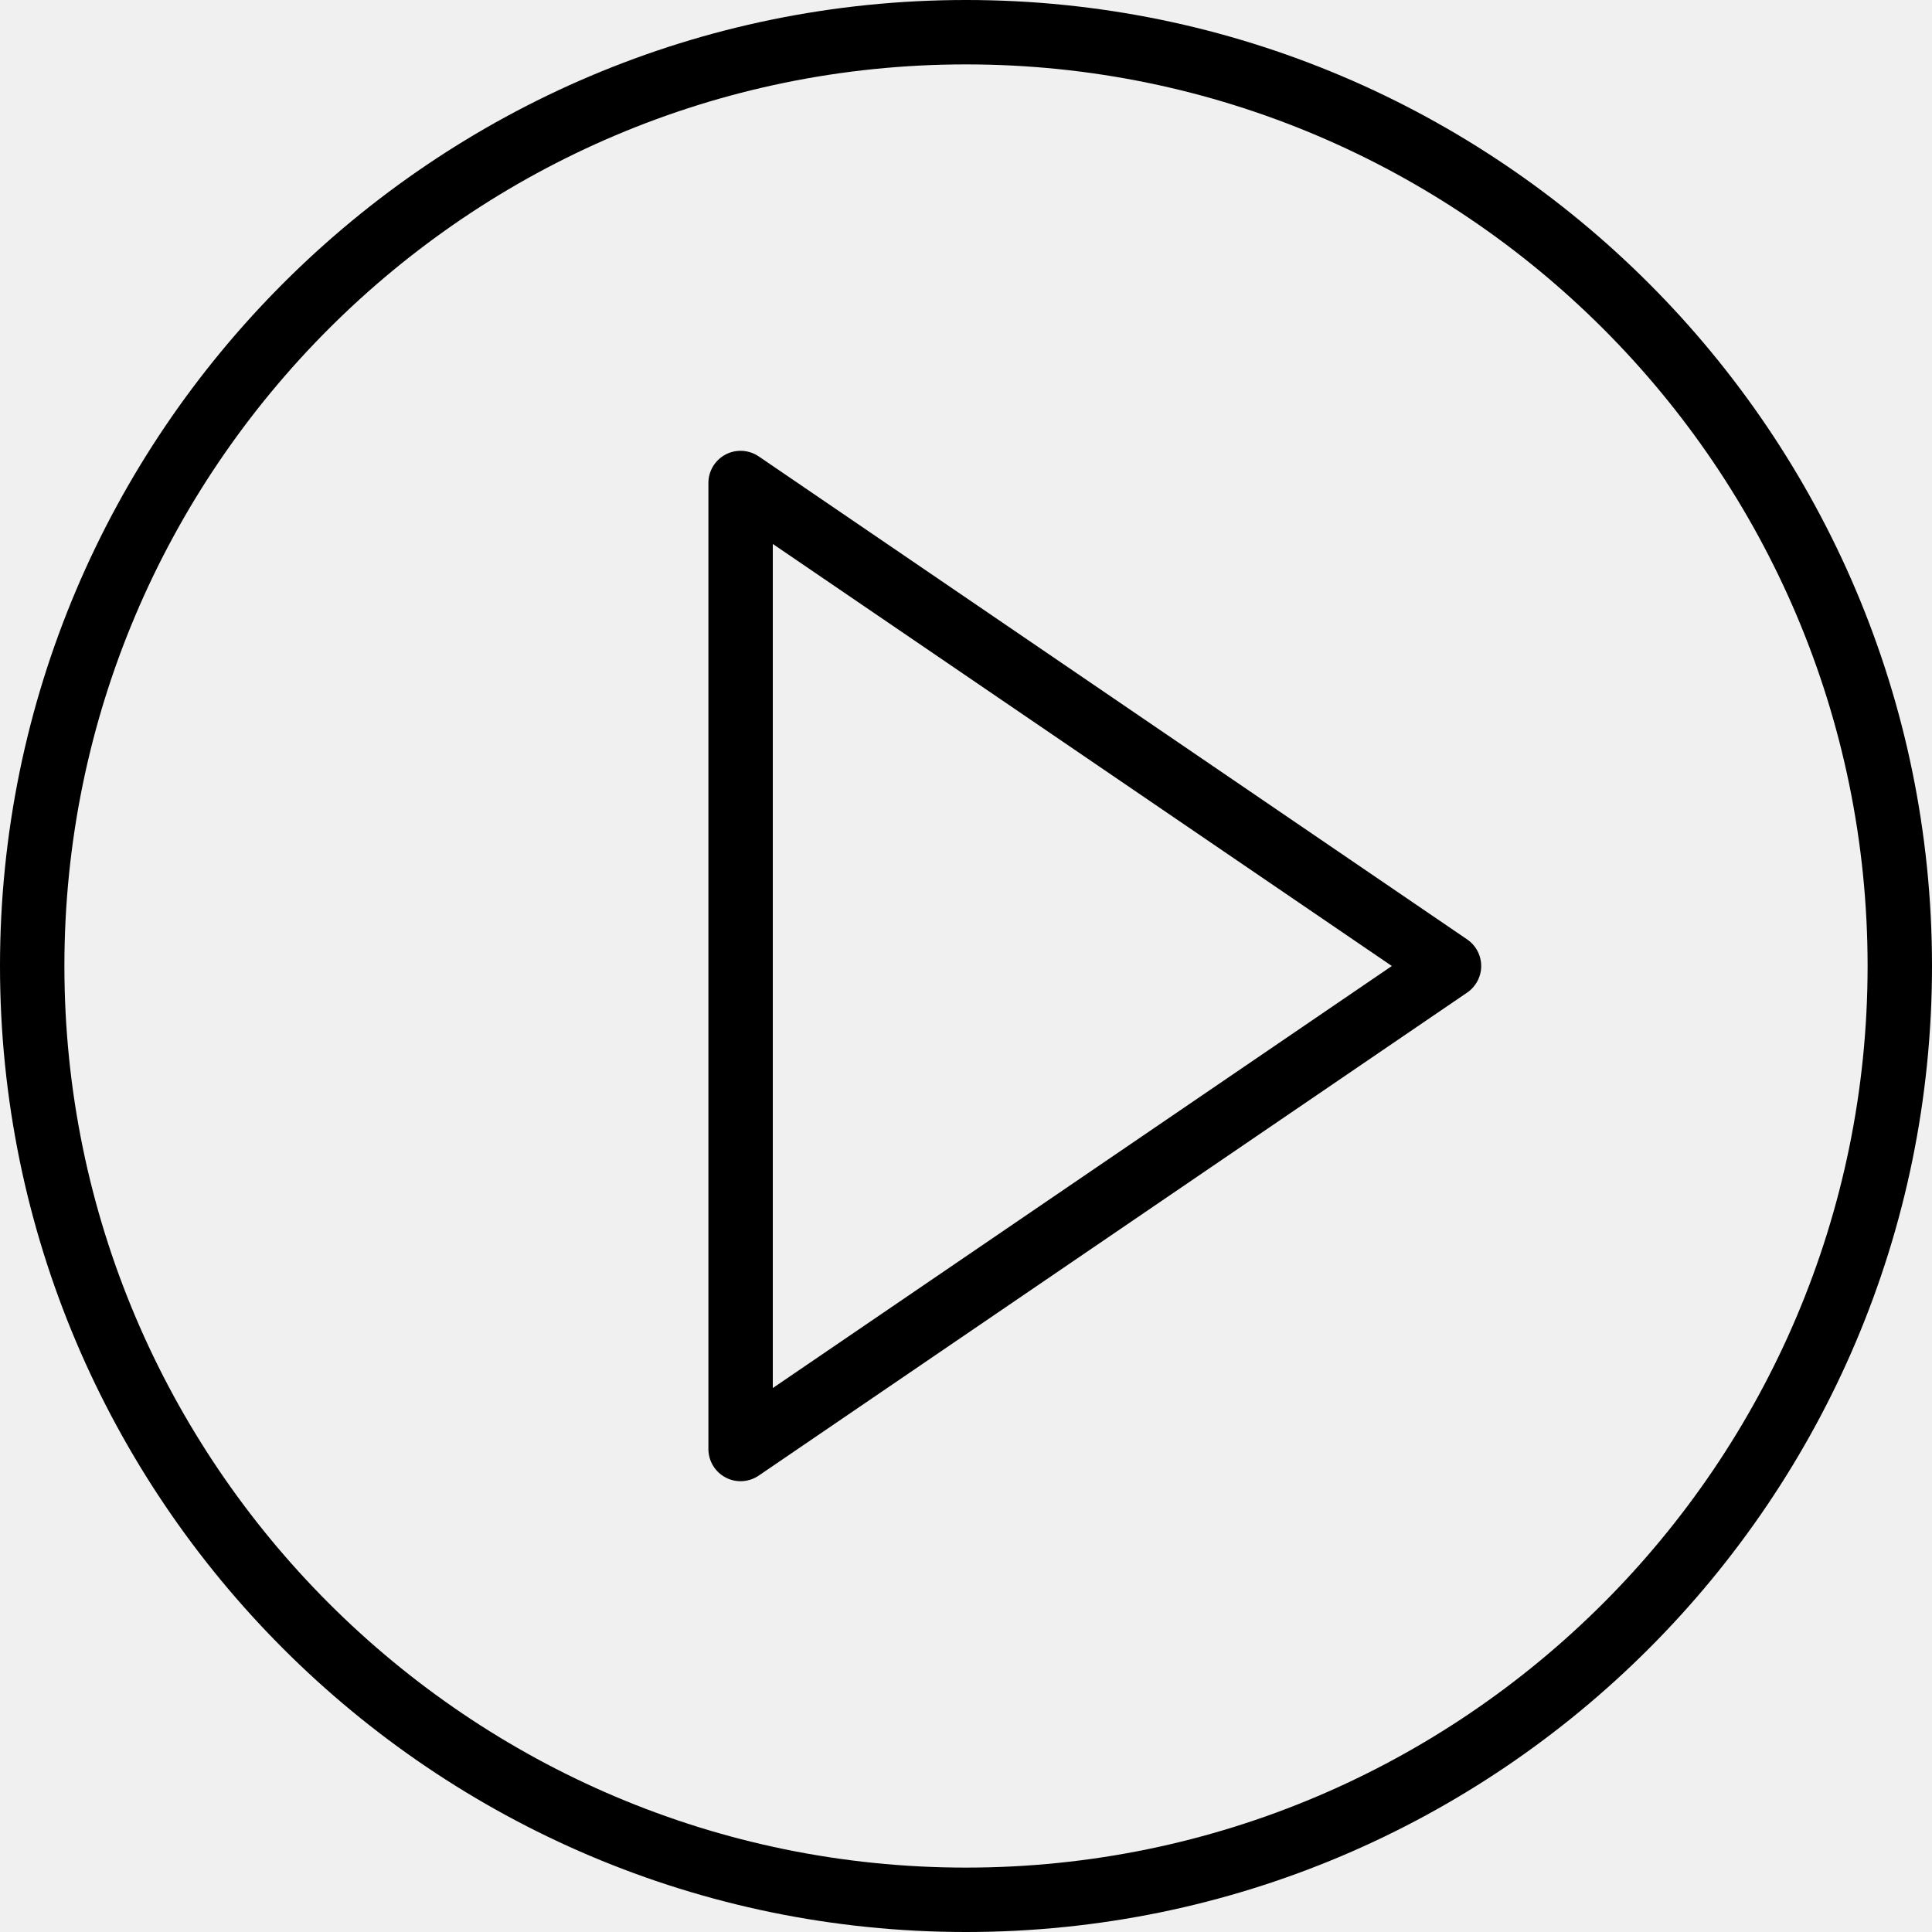
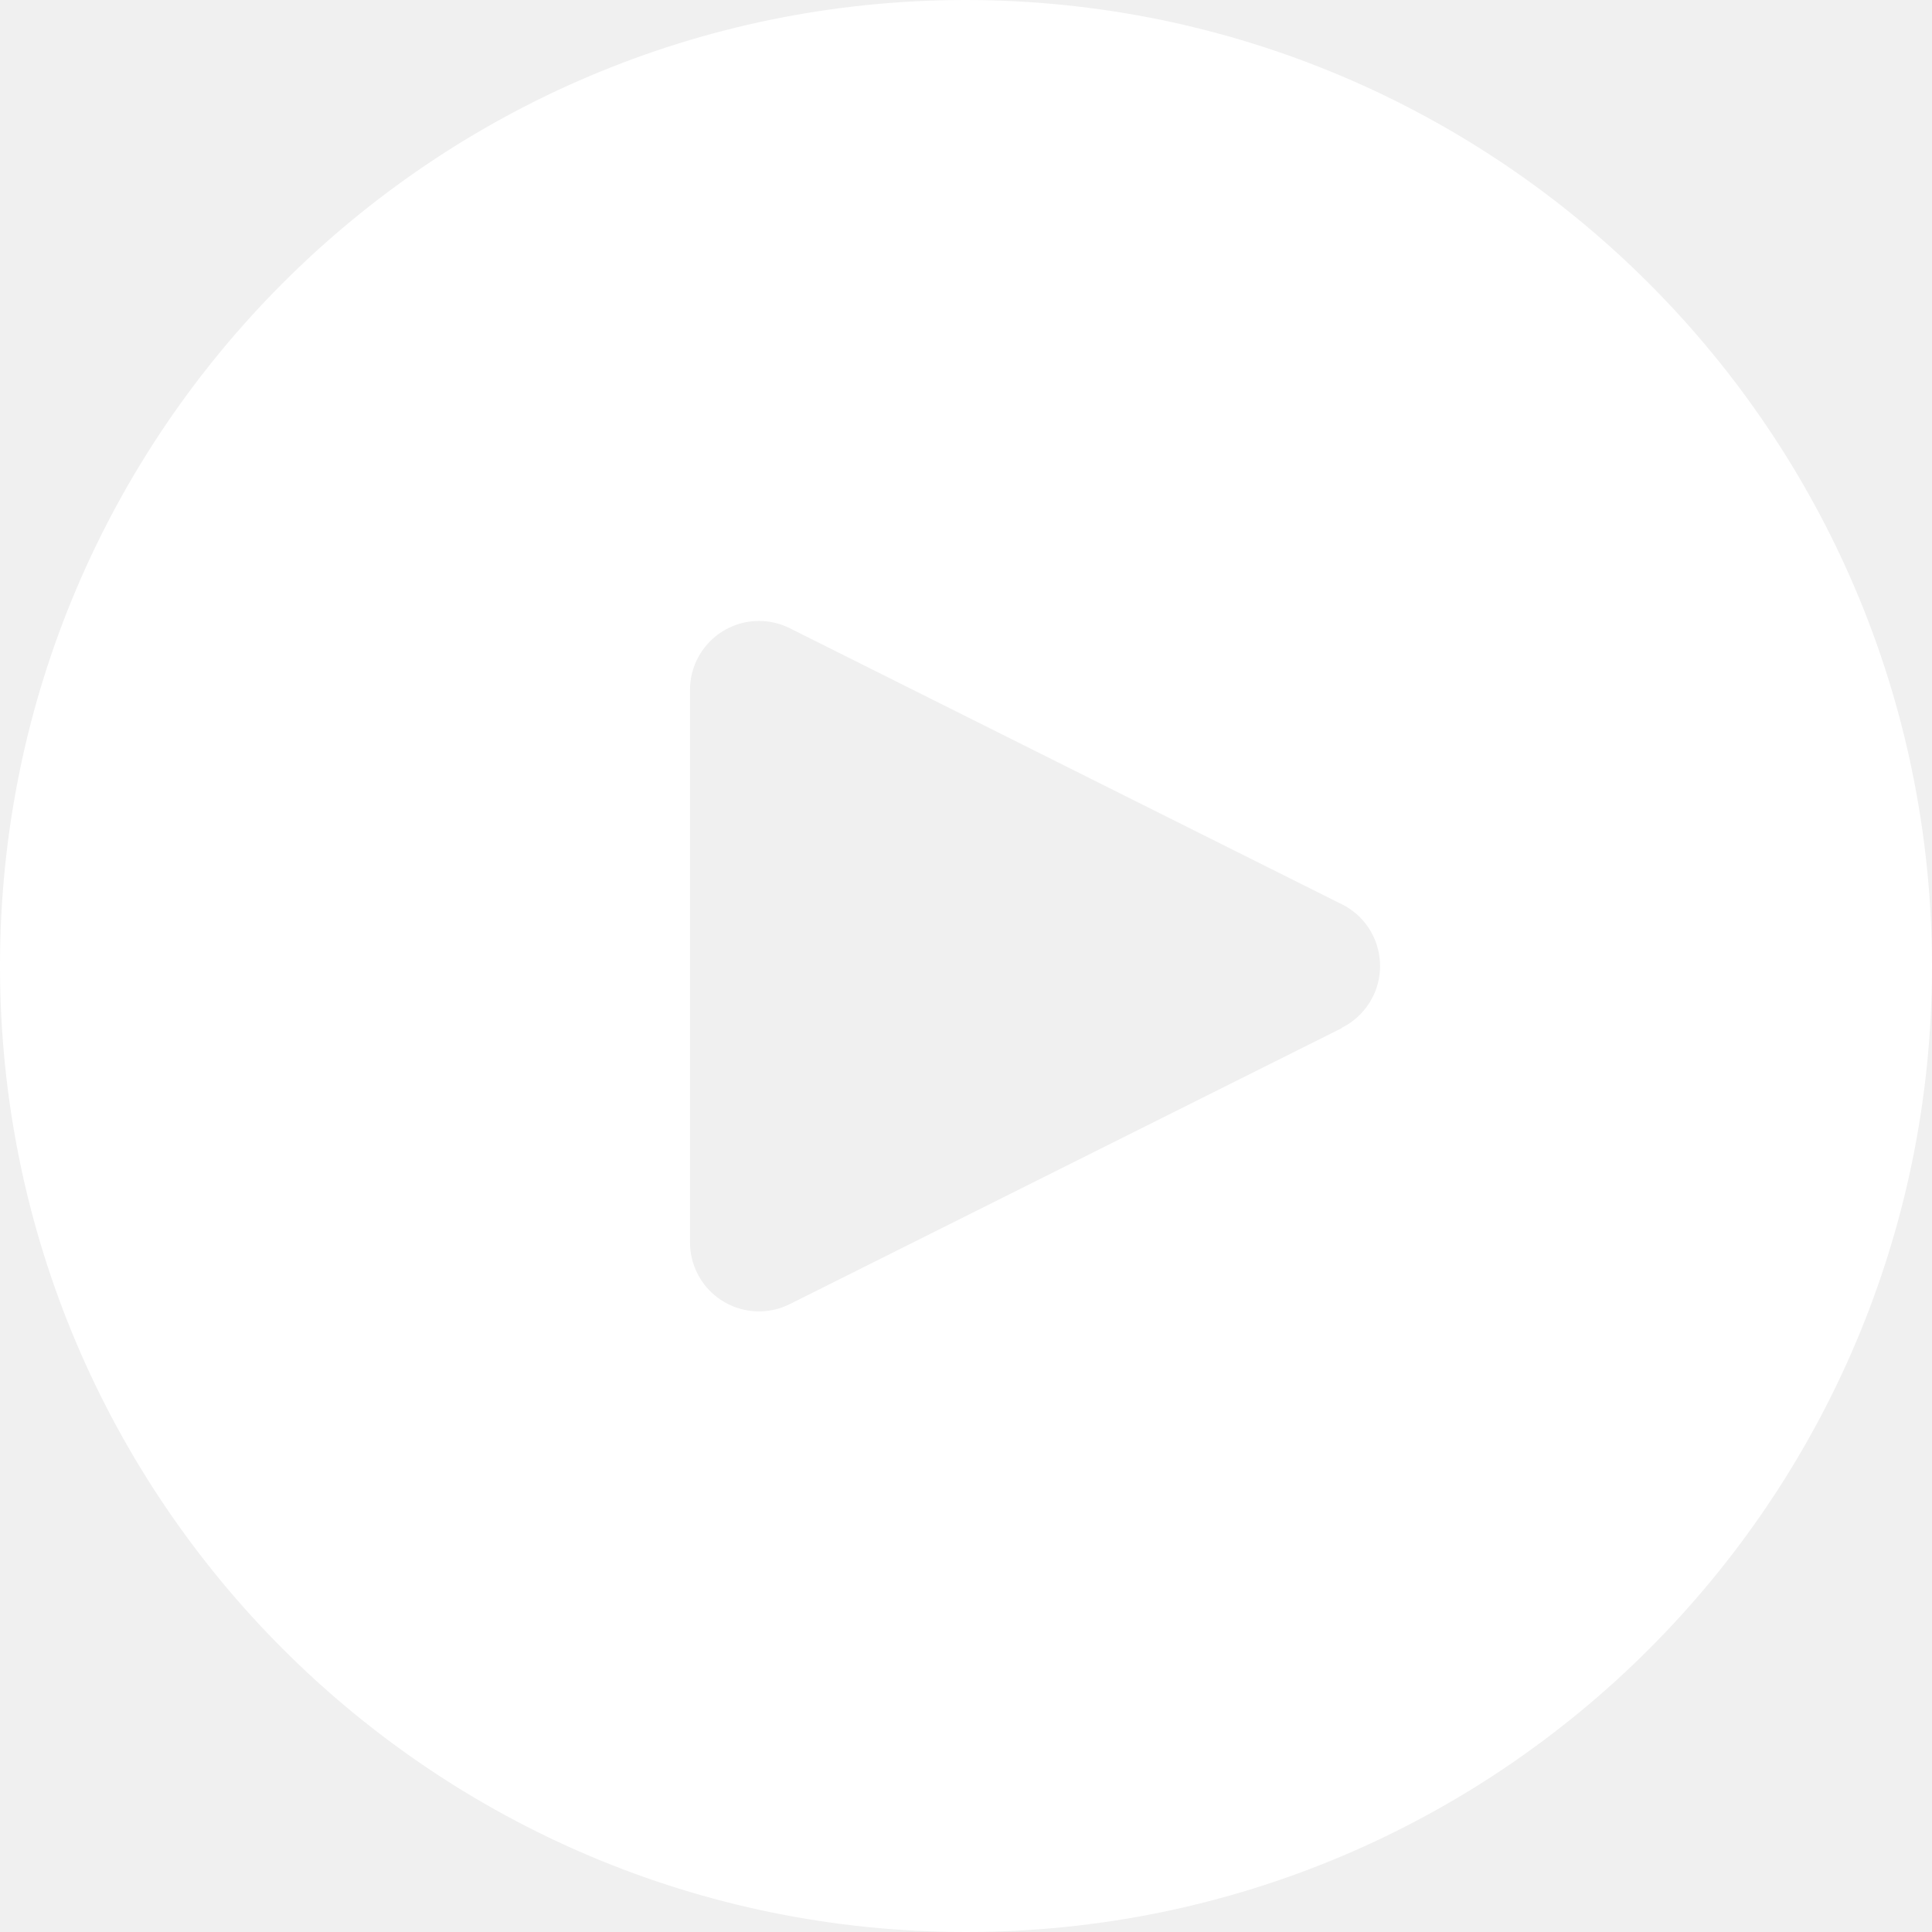
- <svg xmlns="http://www.w3.org/2000/svg" version="1.1" id="Capa_1" x="0px" y="0px" viewBox="0 0 60 60" style="enable-background:new 0 0 60 60;" xml:space="preserve">
+ <svg xmlns="http://www.w3.org/2000/svg" version="1.1" id="Capa_1" x="0px" y="0px" viewBox="0 0 477.867 477.867" style="enable-background:new 0 0 477.867 477.867; fill:white;" xml:space="preserve">
  <g>
-     <path d="M45.563,29.174l-22-15c-0.307-0.208-0.703-0.231-1.031-0.058C22.205,14.289,22,14.629,22,15v30   c0,0.371,0.205,0.711,0.533,0.884C22.679,45.962,22.84,46,23,46c0.197,0,0.394-0.059,0.563-0.174l22-15   C45.836,30.64,46,30.331,46,30S45.836,29.36,45.563,29.174z M24,43.107V16.893L43.225,30L24,43.107z" />
-     <path d="M30,0C13.458,0,0,13.458,0,30s13.458,30,30,30s30-13.458,30-30S46.542,0,30,0z M30,58C14.561,58,2,45.439,2,30   S14.561,2,30,2s28,12.561,28,28S45.439,58,30,58z" />
+     <g>
+       <path d="M238.933,0C106.974,0,0,106.974,0,238.933s106.974,238.933,238.933,238.933s238.933-106.974,238.933-238.933    C477.726,107.033,370.834,0.141,238.933,0z M339.557,246.546c-1.654,3.318-4.343,6.008-7.662,7.662v0.085L195.362,322.56    c-8.432,4.213-18.682,0.794-22.896-7.638c-1.198-2.397-1.815-5.043-1.8-7.722V170.667c-0.004-9.426,7.633-17.07,17.059-17.075    c2.651-0.001,5.266,0.615,7.637,1.8l136.533,68.267C340.331,227.863,343.762,238.11,339.557,246.546z" />
+     </g>
  </g>
  <g>
</g>
  <g>
</g>
  <g>
</g>
  <g>
</g>
  <g>
</g>
  <g>
</g>
  <g>
</g>
  <g>
</g>
  <g>
</g>
  <g>
</g>
  <g>
</g>
  <g>
</g>
  <g>
</g>
  <g>
</g>
  <g>
</g>
</svg>
